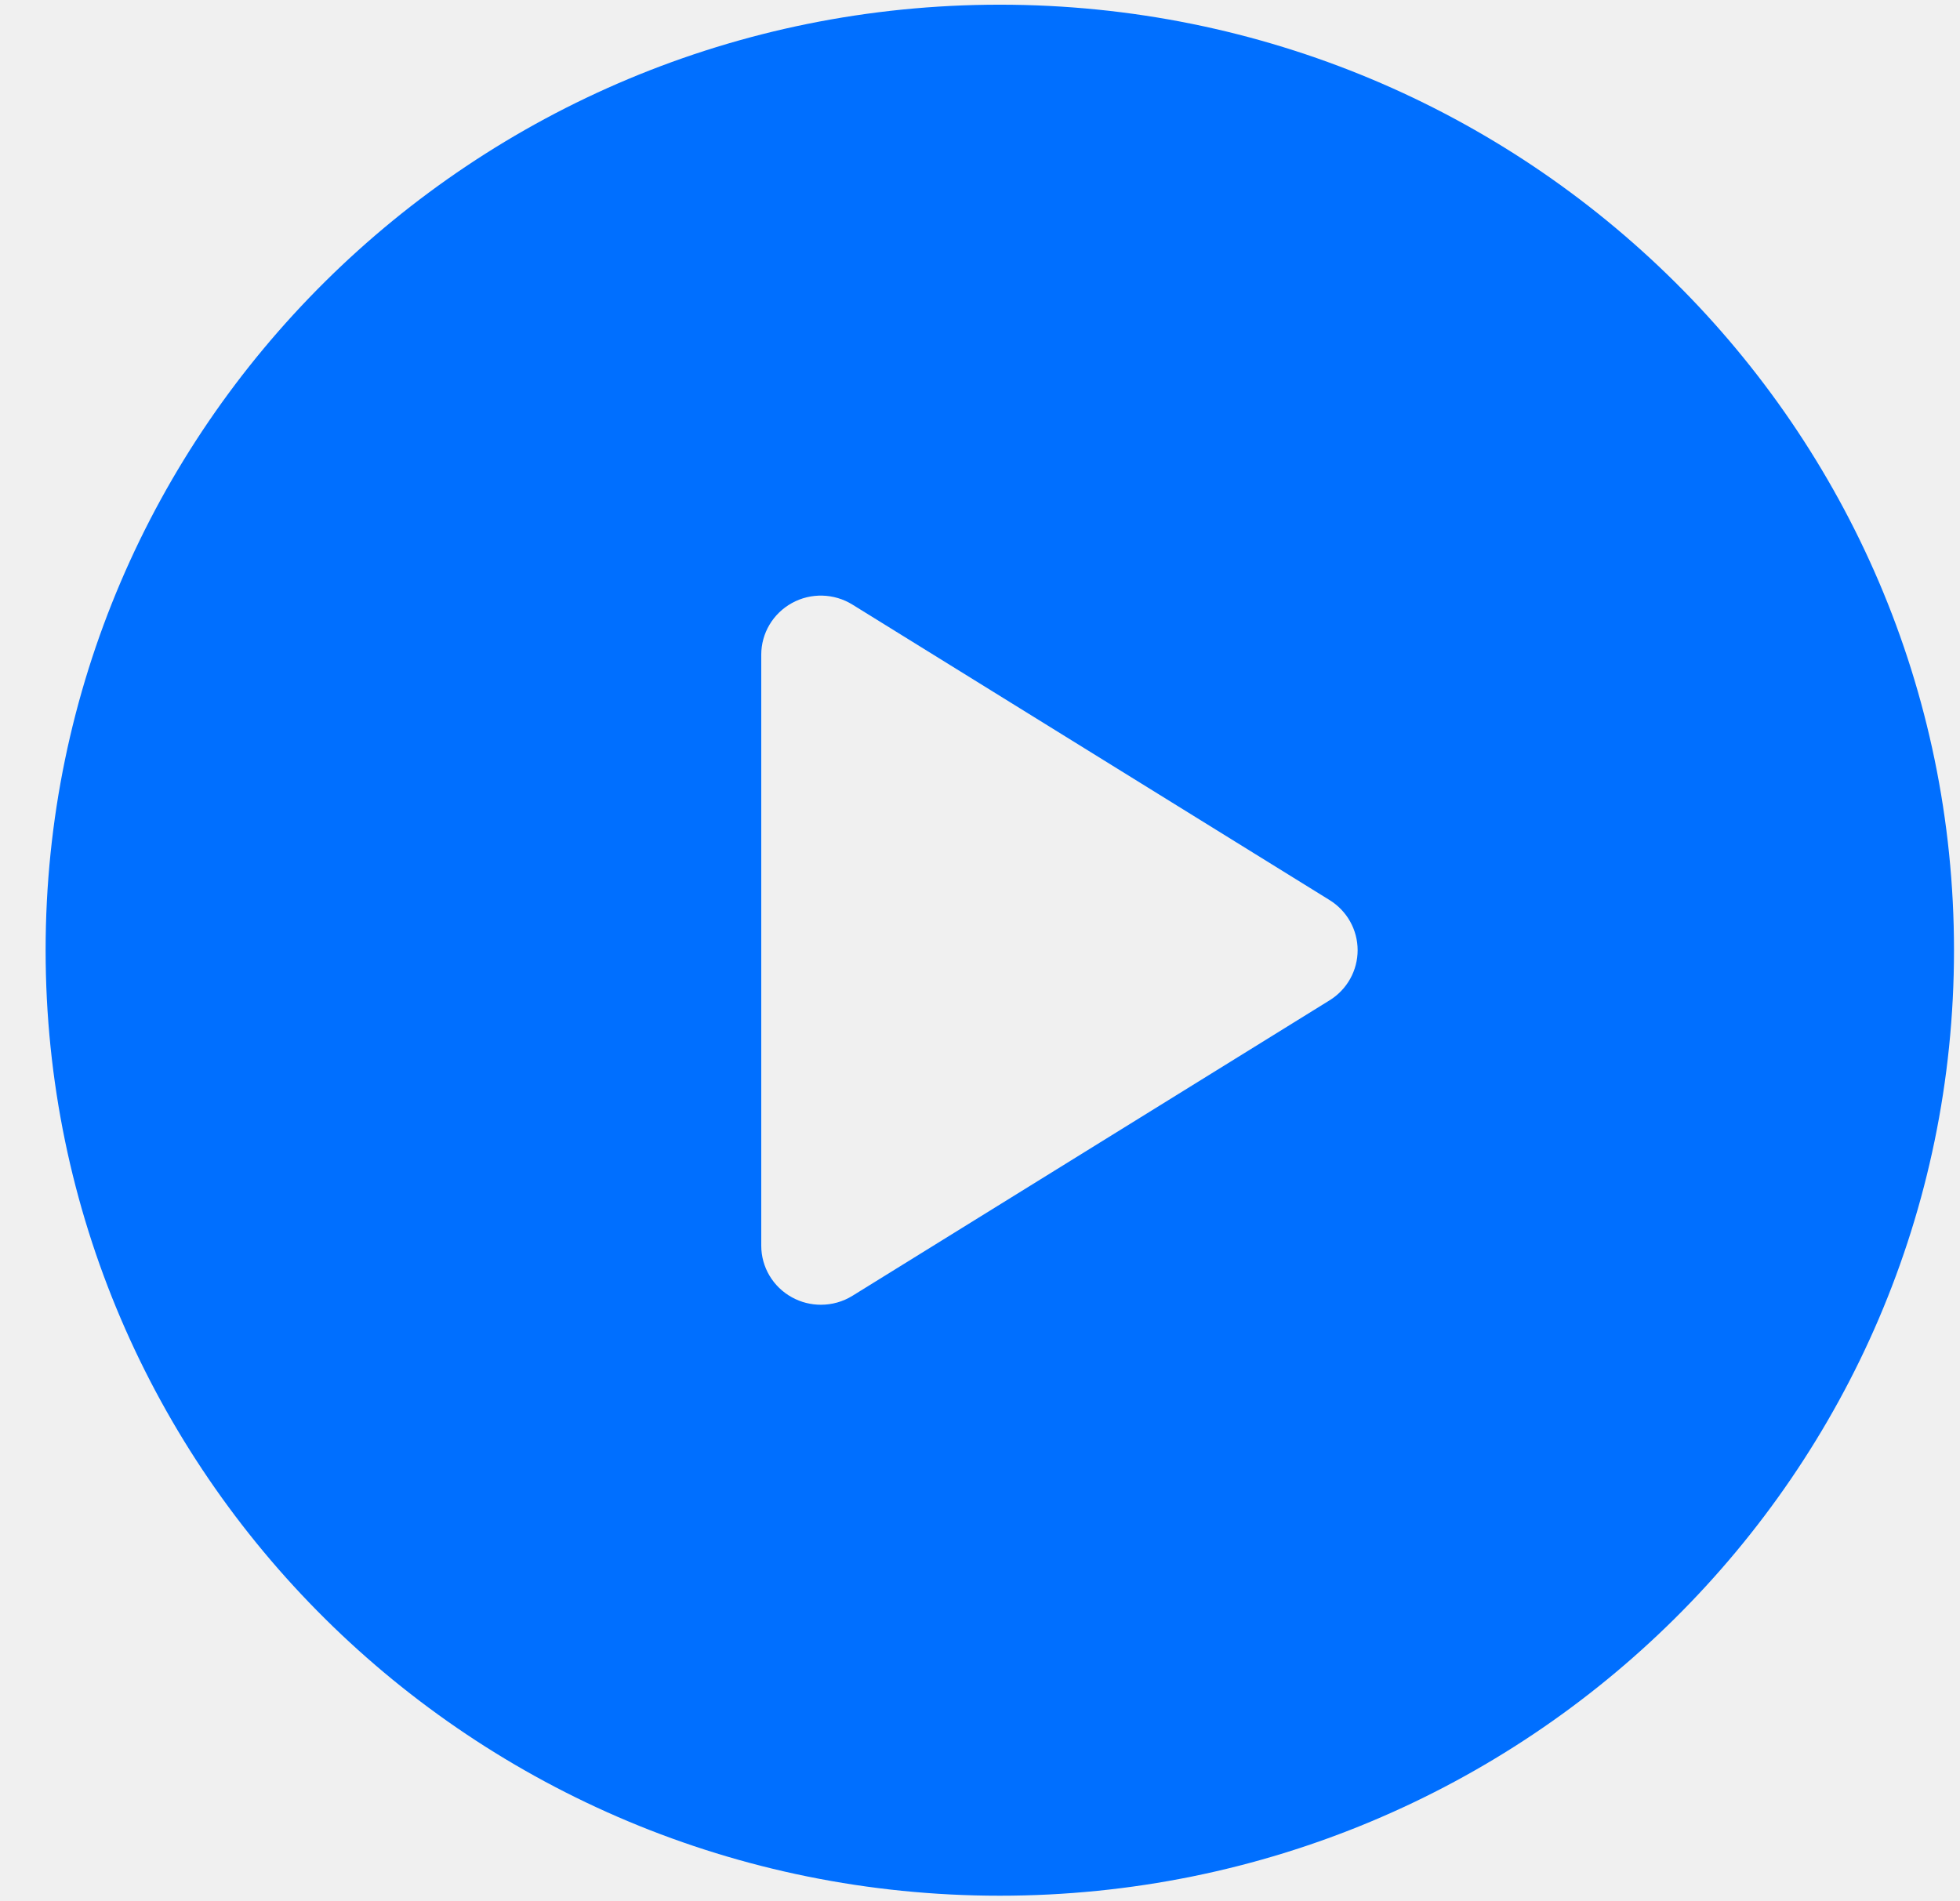
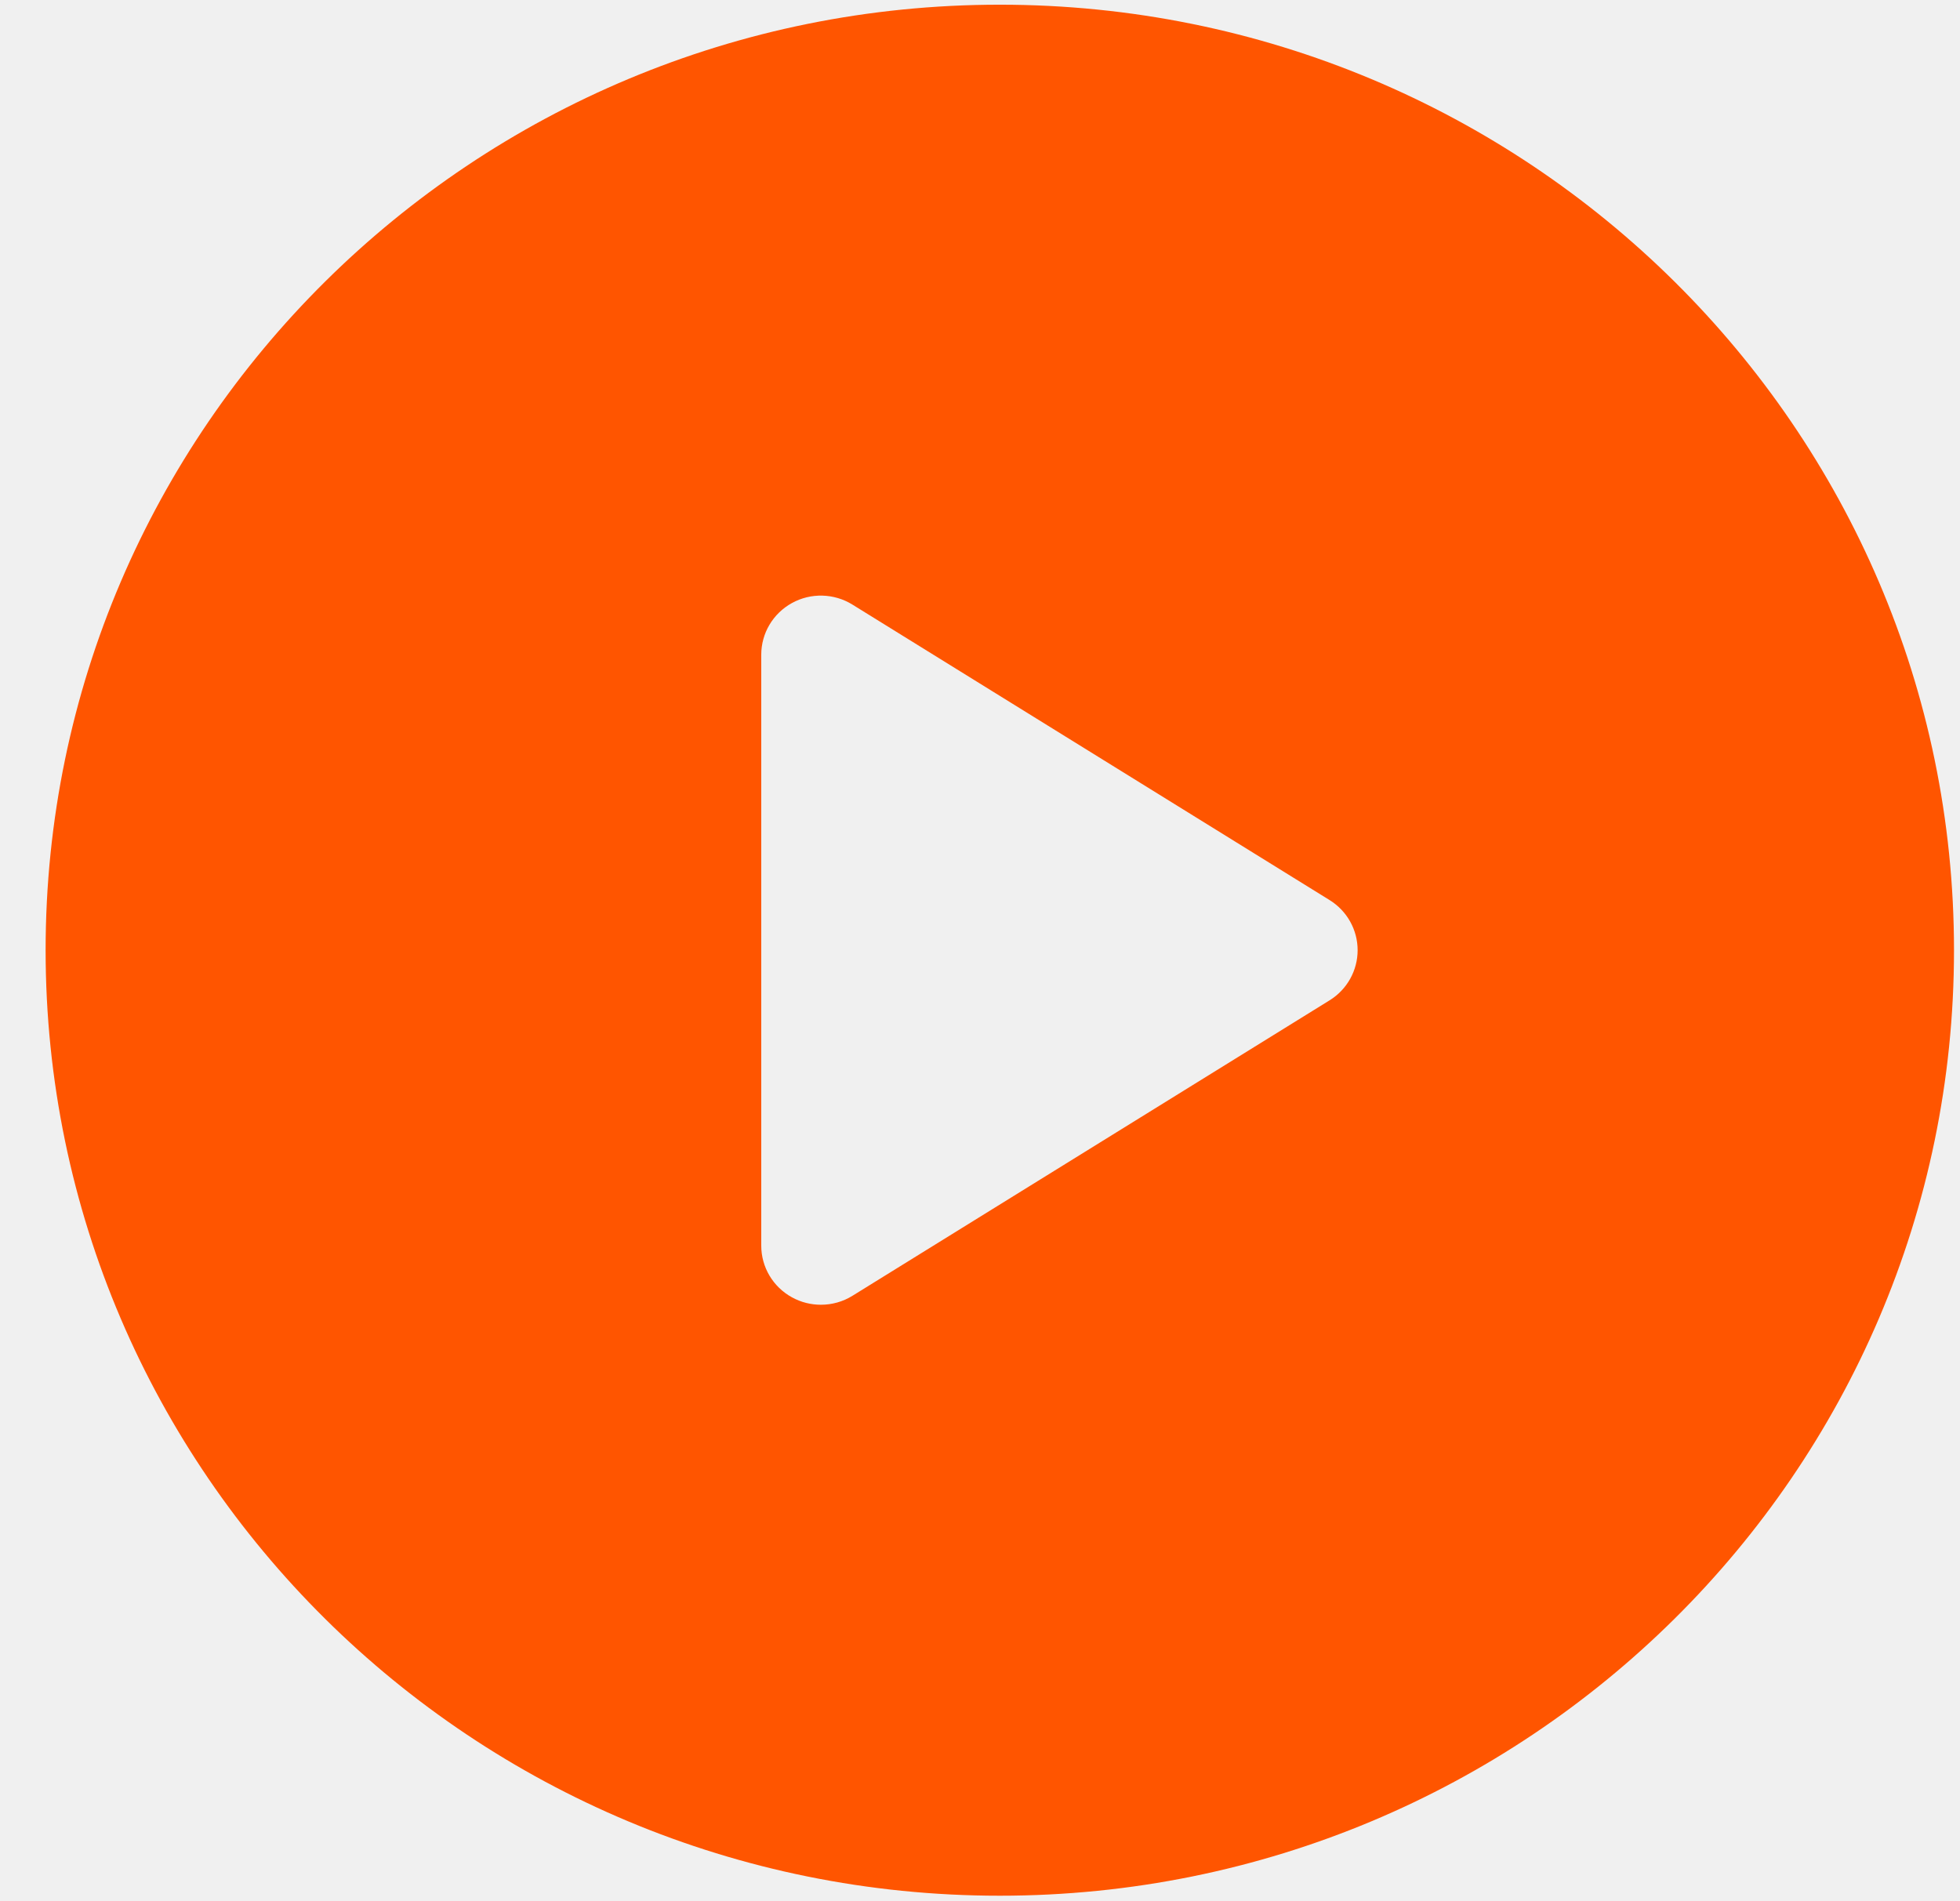
<svg xmlns="http://www.w3.org/2000/svg" width="33" height="32" viewBox="0 0 33 32" fill="none">
  <g id="free-icon-play-button-109197 1">
-     <g clip-path="url(#clip0_63_310)">
-       <path id="Vector" d="M16.833 0.079C7.961 0.079 0.768 7.207 0.768 16C0.768 24.793 7.961 31.921 16.833 31.921C25.706 31.921 32.899 24.793 32.899 16C32.899 7.207 25.706 0.079 16.833 0.079ZM22.386 16.844L14.353 21.819C14.191 21.92 14.006 21.97 13.821 21.97C13.654 21.97 13.486 21.929 13.334 21.845C13.015 21.67 12.817 21.337 12.817 20.975V11.024C12.817 10.662 13.015 10.33 13.334 10.154C13.653 9.978 14.044 9.989 14.353 10.181L22.386 15.156C22.68 15.338 22.858 15.657 22.858 16C22.858 16.343 22.68 16.662 22.386 16.844Z" fill="#006FFF" />
+     <g clip-path="url(#clip0_127_2601)">
+       <path id="Vector" d="M16.833 0.079C7.961 0.079 0.768 7.207 0.768 16C0.768 24.793 7.961 31.921 16.833 31.921C25.706 31.921 32.899 24.793 32.899 16C32.899 7.207 25.706 0.079 16.833 0.079ZM22.386 16.844L14.353 21.819C14.191 21.92 14.006 21.97 13.821 21.97C13.654 21.97 13.486 21.929 13.334 21.845C13.015 21.67 12.817 21.337 12.817 20.975V11.024C12.817 10.662 13.015 10.33 13.334 10.154C13.653 9.978 14.044 9.989 14.353 10.181L22.386 15.156C22.68 15.338 22.858 15.657 22.858 16C22.858 16.343 22.68 16.662 22.386 16.844Z" fill="#FF5500" />
    </g>
  </g>
  <defs>
-     <clipPath id="clip0_63_310">
+     <clipPath id="clip0_127_2601">
      <rect x="0.768" y="0.079" width="32.132" height="31.842" rx="8" fill="white" />
    </clipPath>
  </defs>
</svg>
